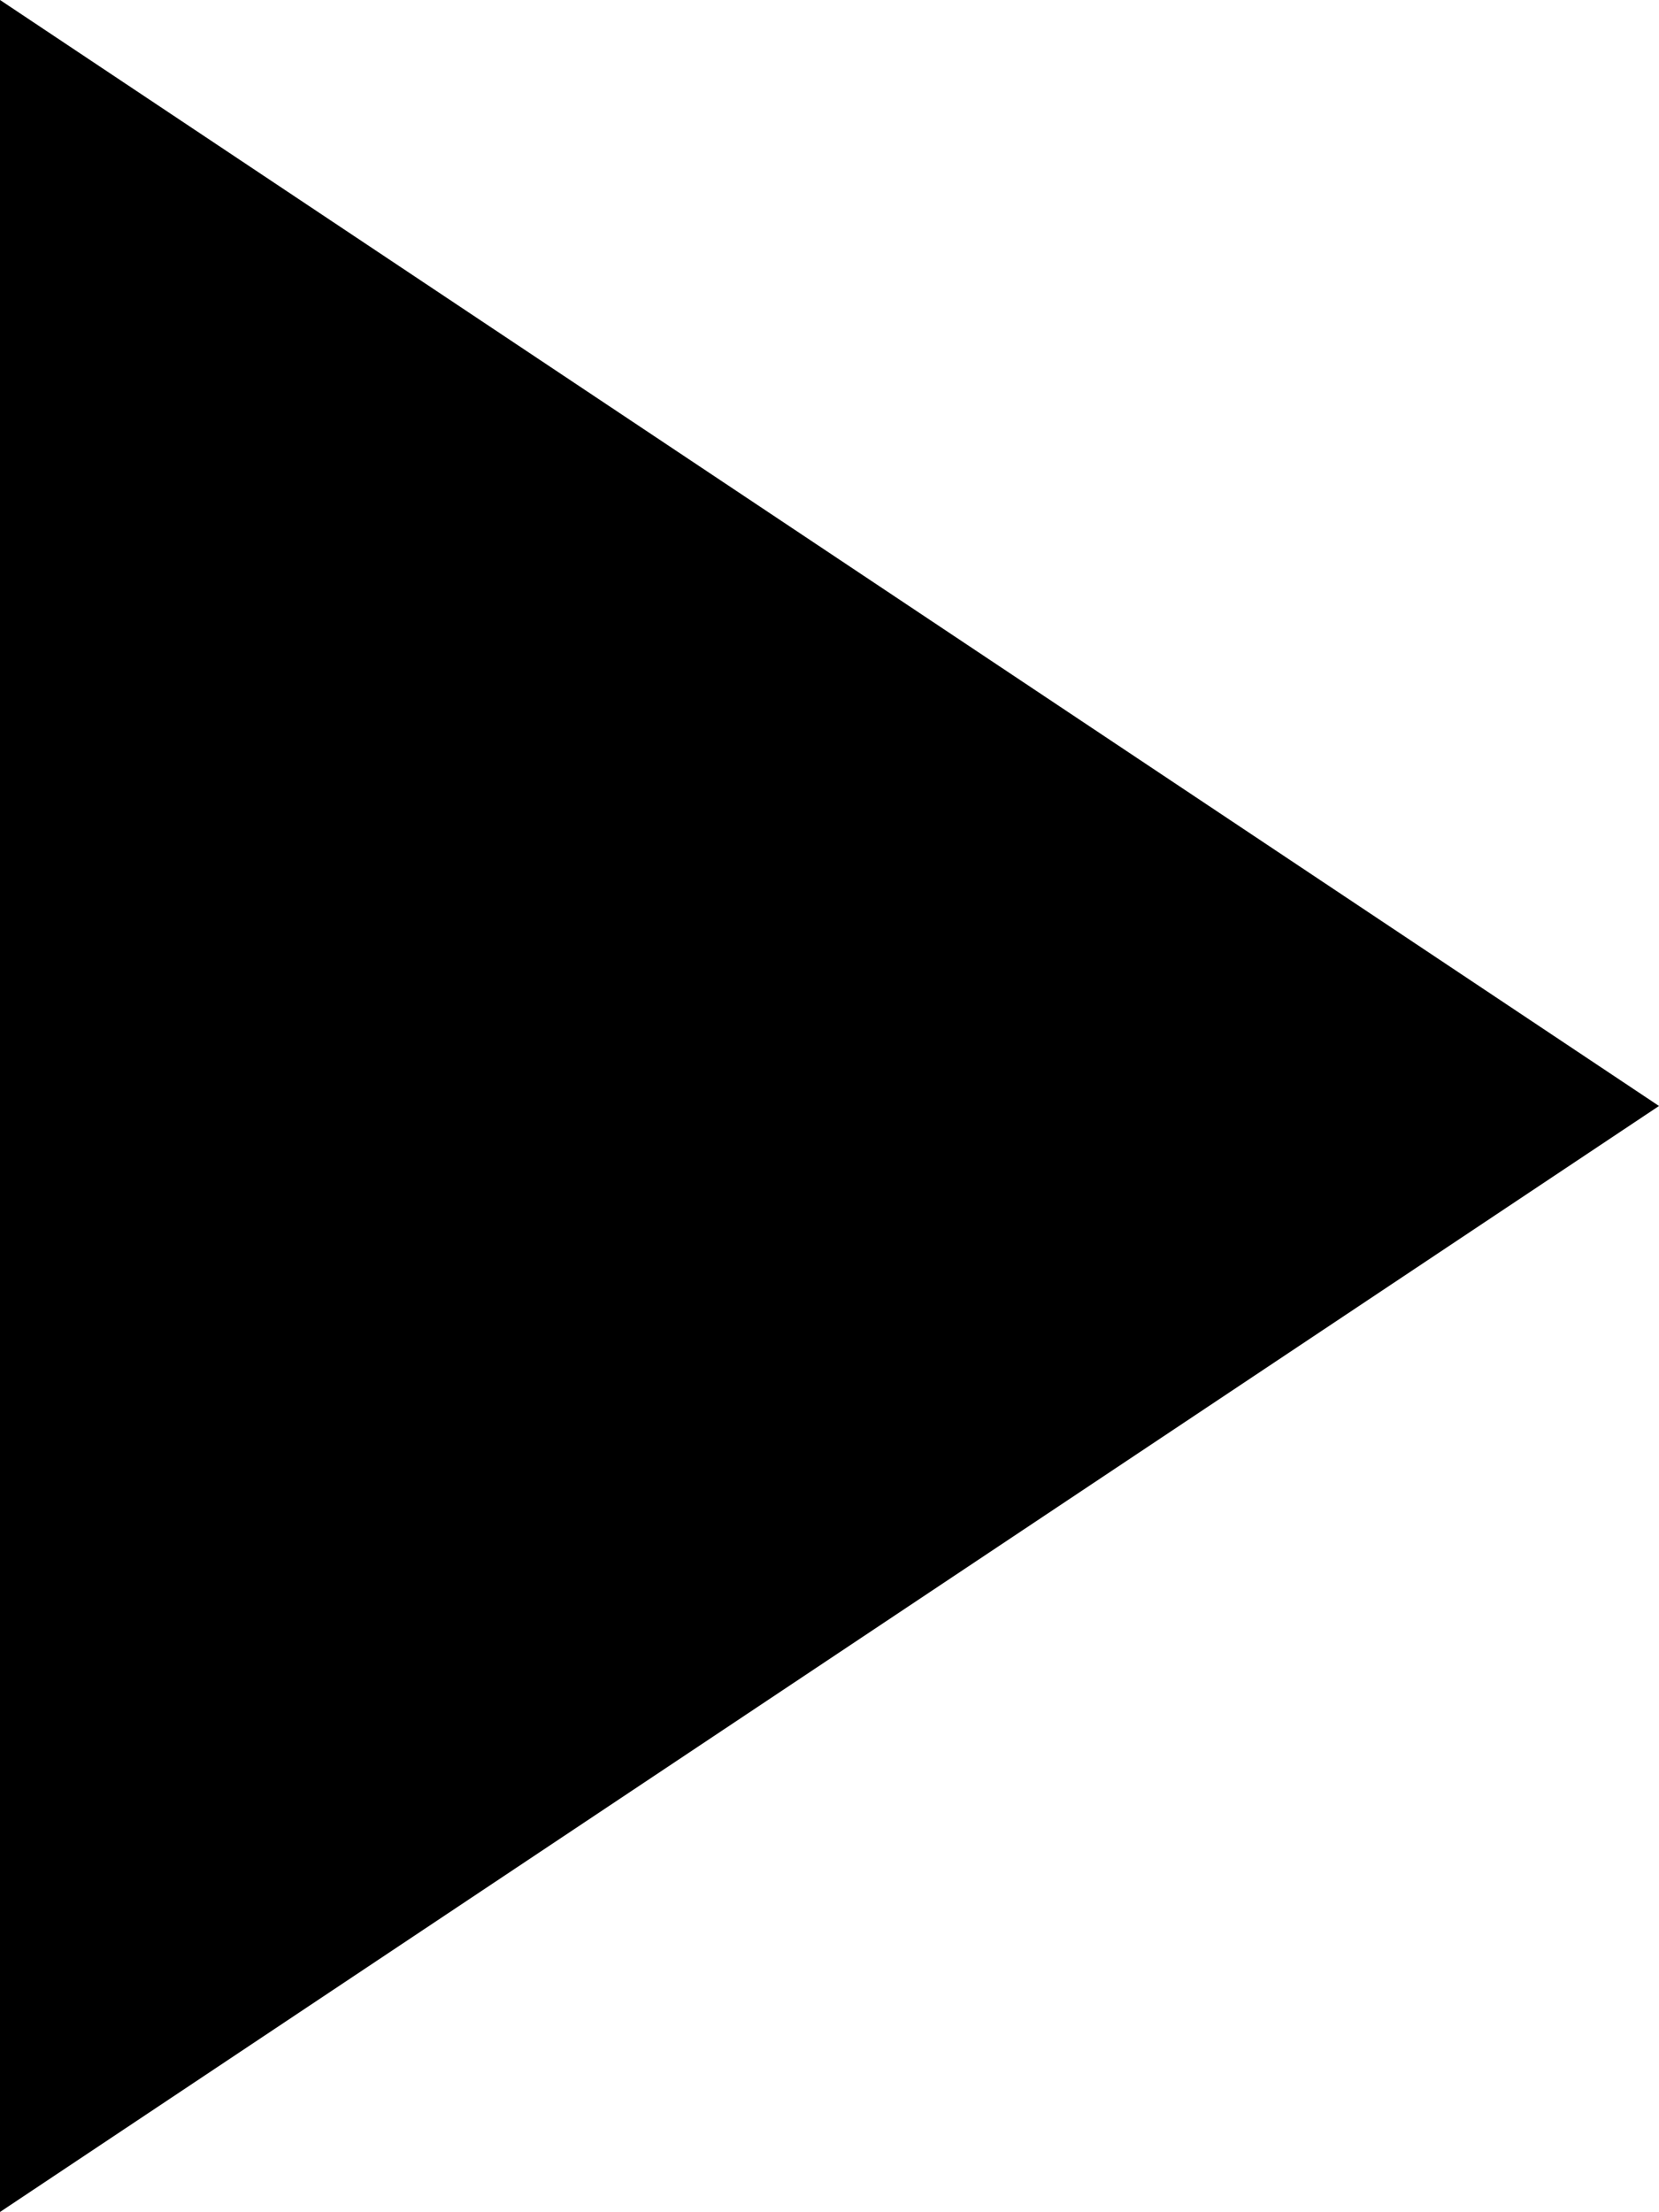
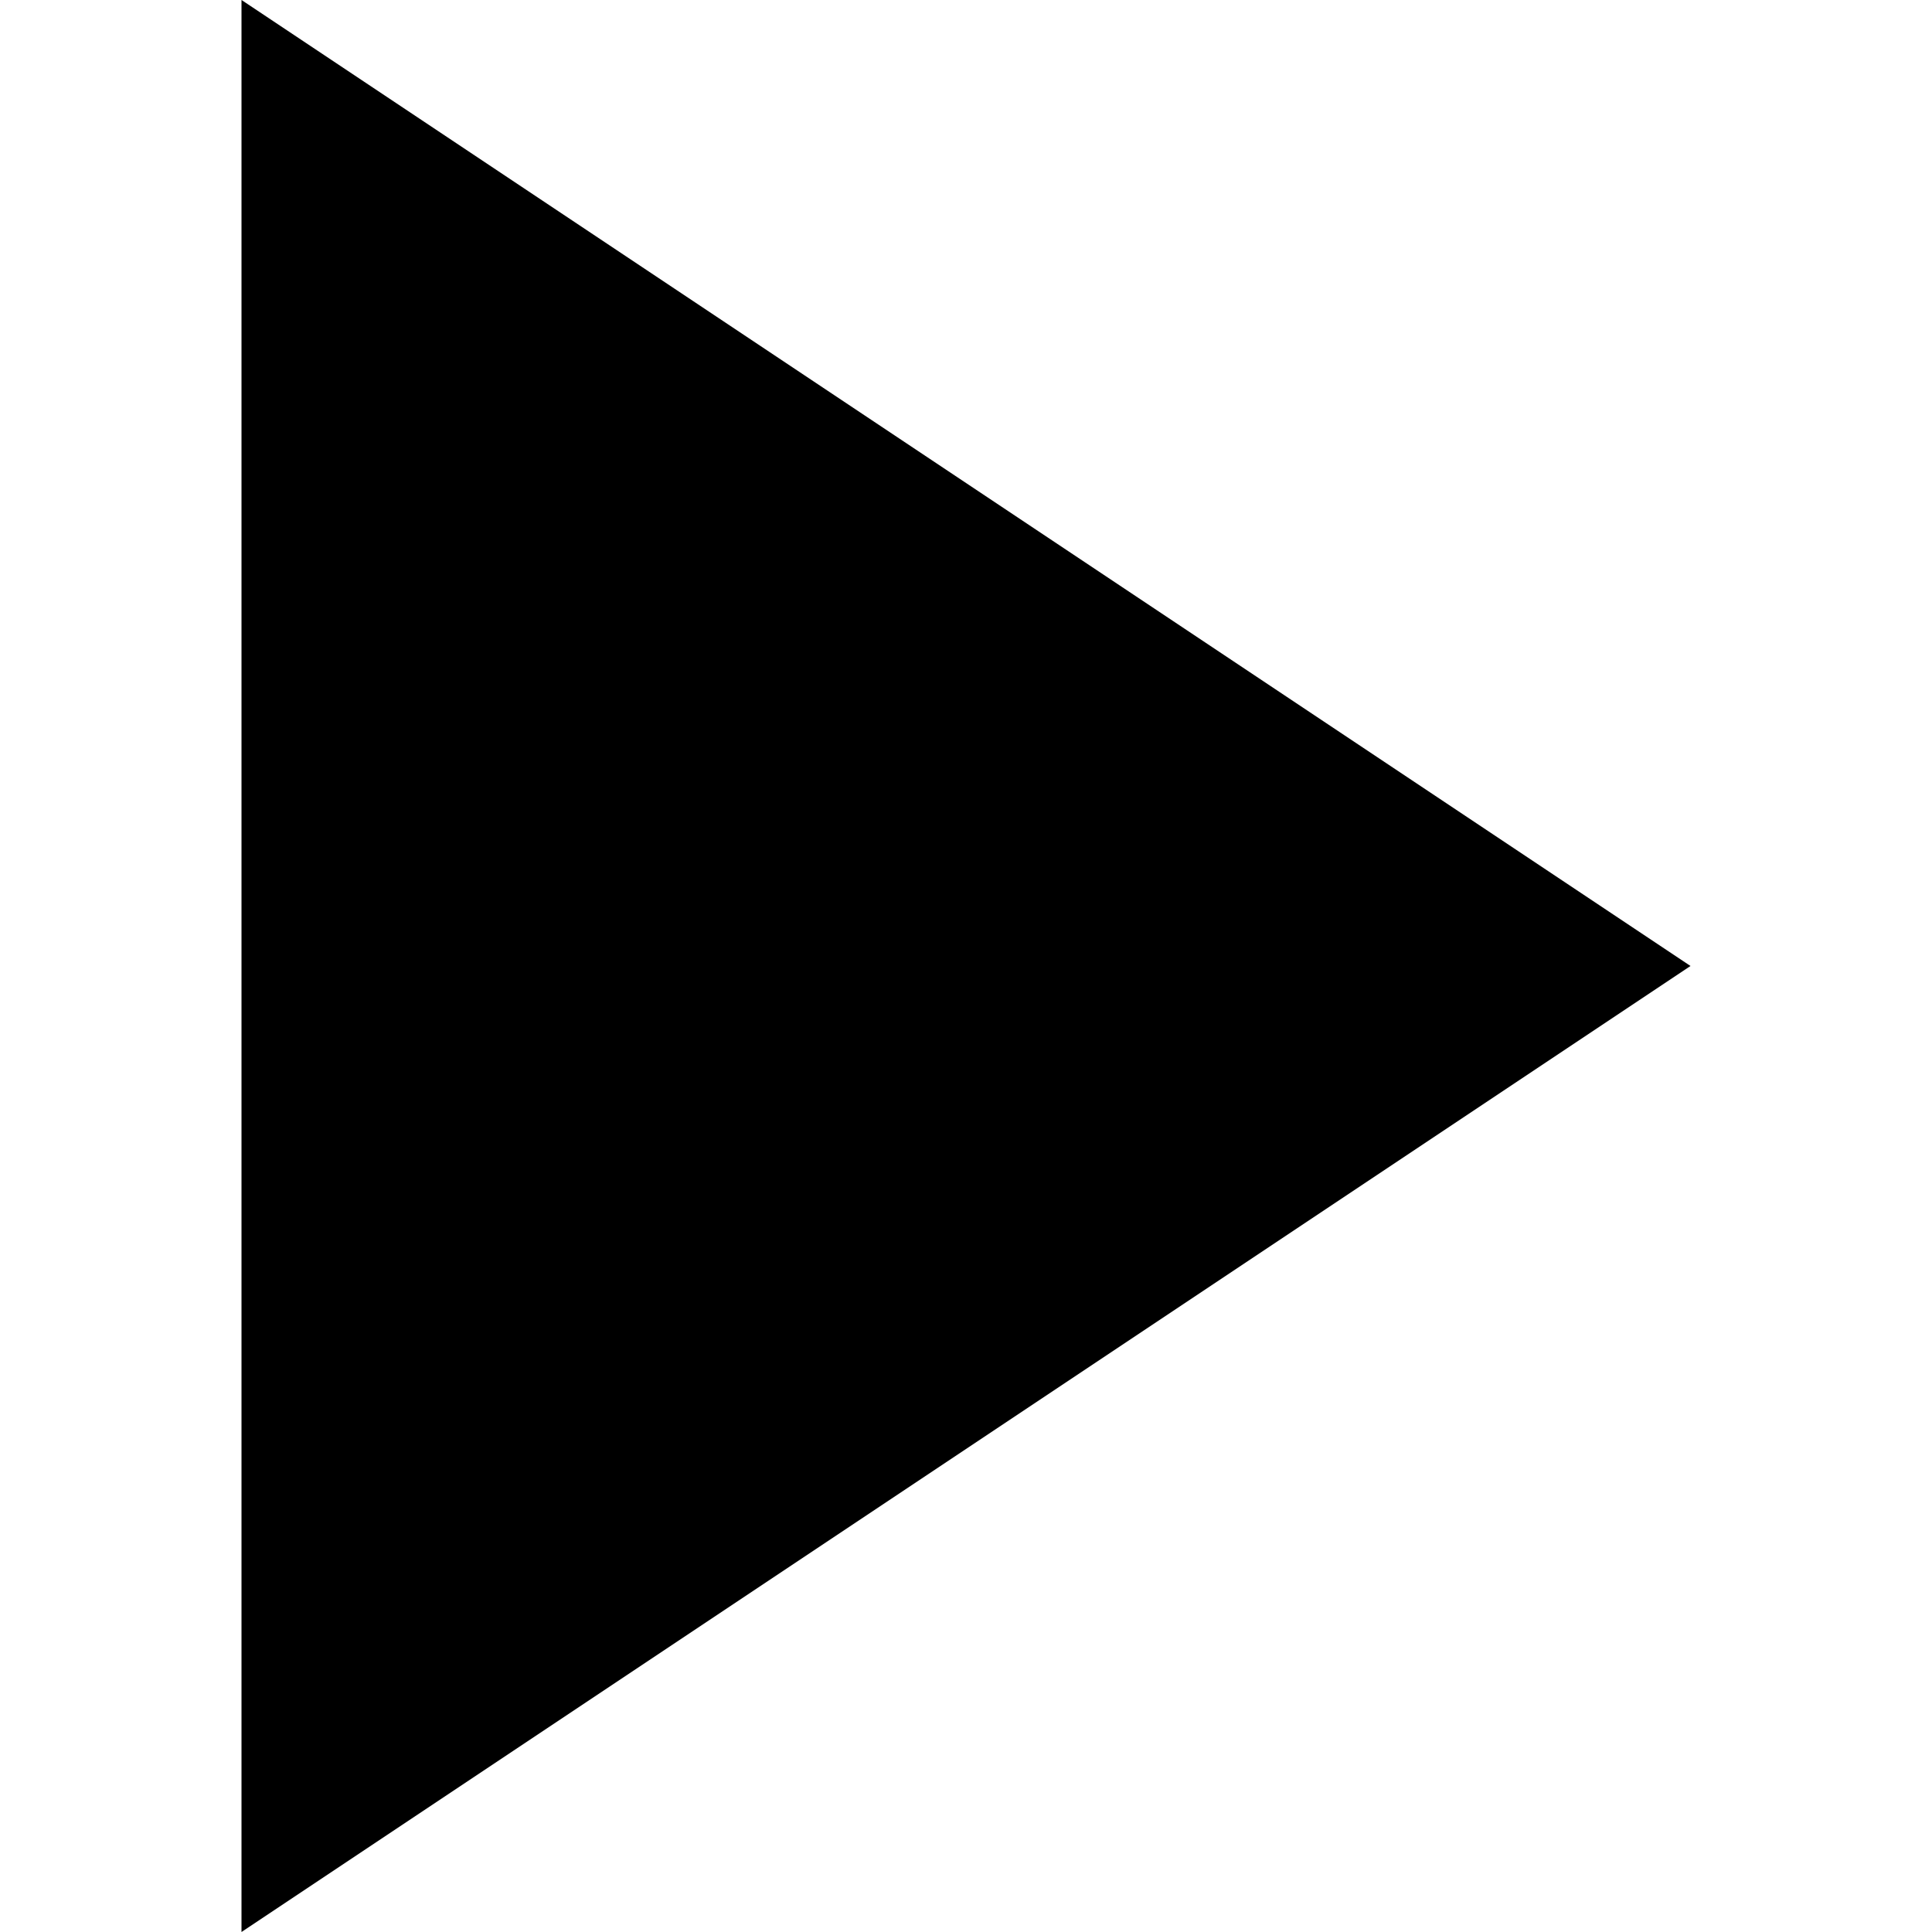
- <svg xmlns="http://www.w3.org/2000/svg" width="6px" height="8px" viewBox="0 0 6 8" version="1.1">
+ <svg xmlns="http://www.w3.org/2000/svg" width="24px" height="24px" viewBox="0 0 24 24" version="1.1">
  <defs />
-   <g id="Page-1" stroke="none" stroke-width="1" fill-rule="evenodd">
-     <g id="icon-play">
-       <polygon id="Shape" points="6 4 0 8 0 0" />
-     </g>
+   <g id="play" stroke="none" stroke-width="1" fill="none" fill-rule="evenodd">
+     <polygon id="Shape" fill="#000000" fill-rule="nonzero" points="21 12 3 24 3 0" />
  </g>
</svg>
